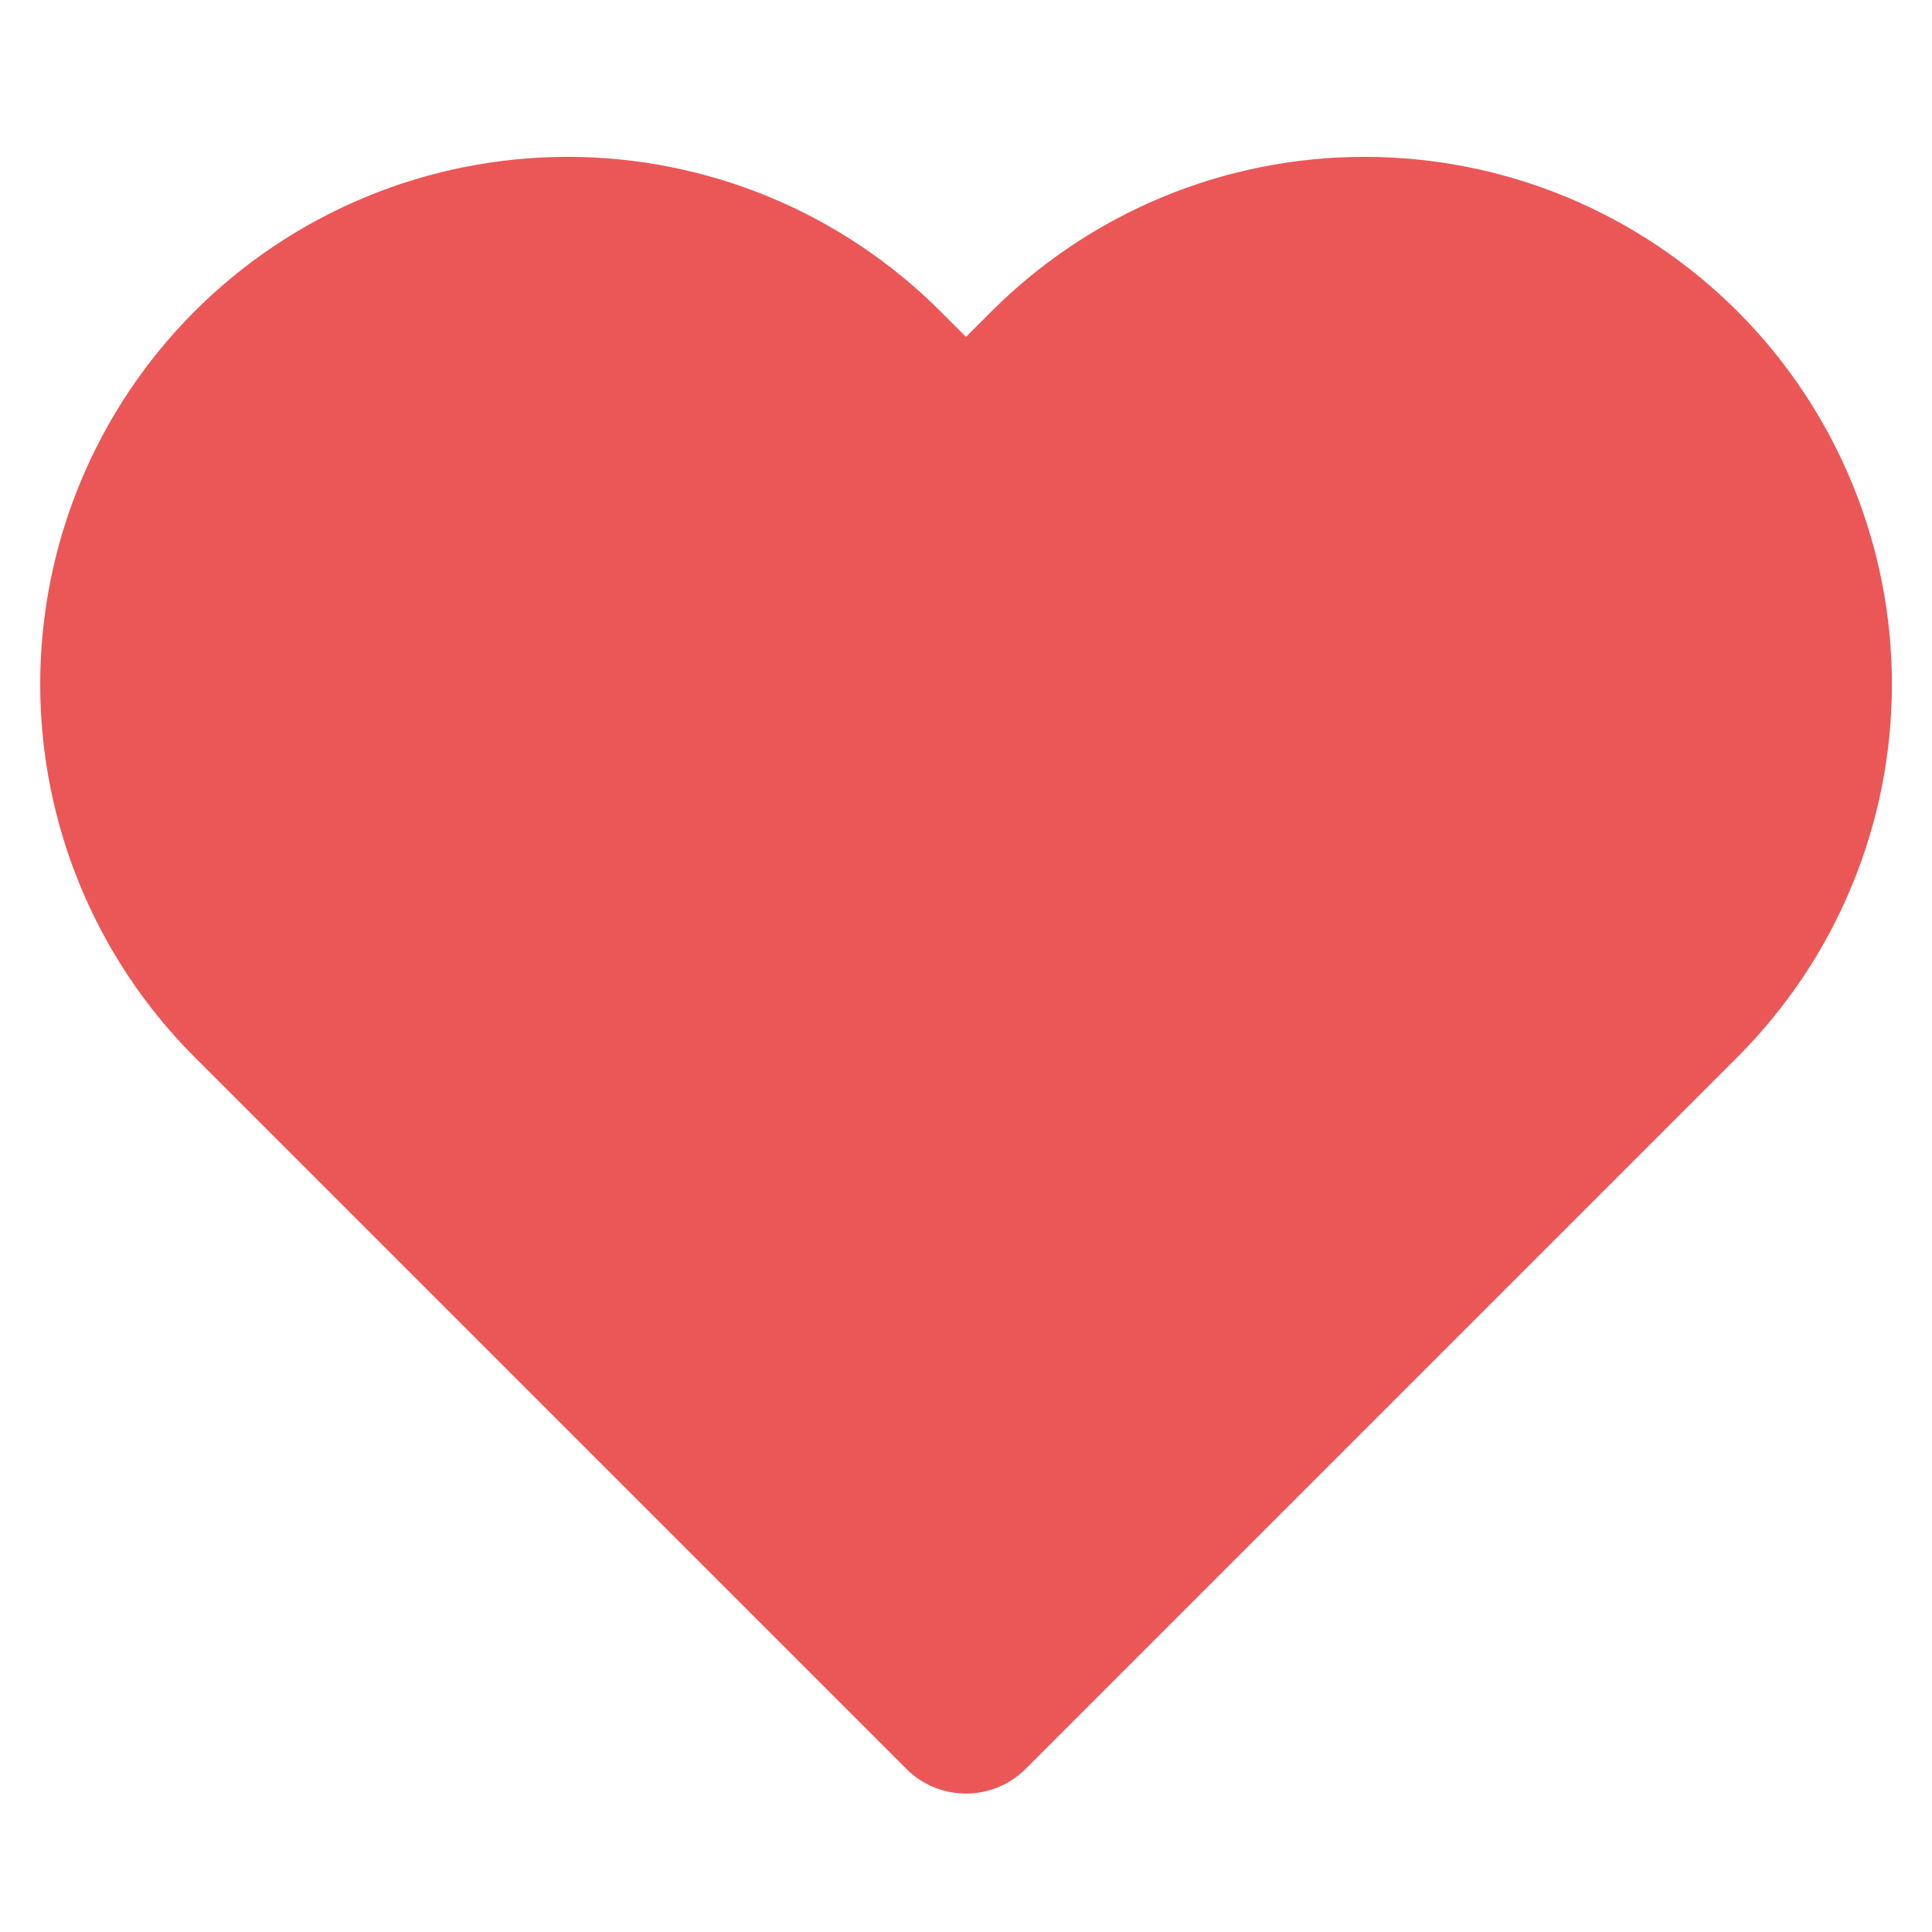
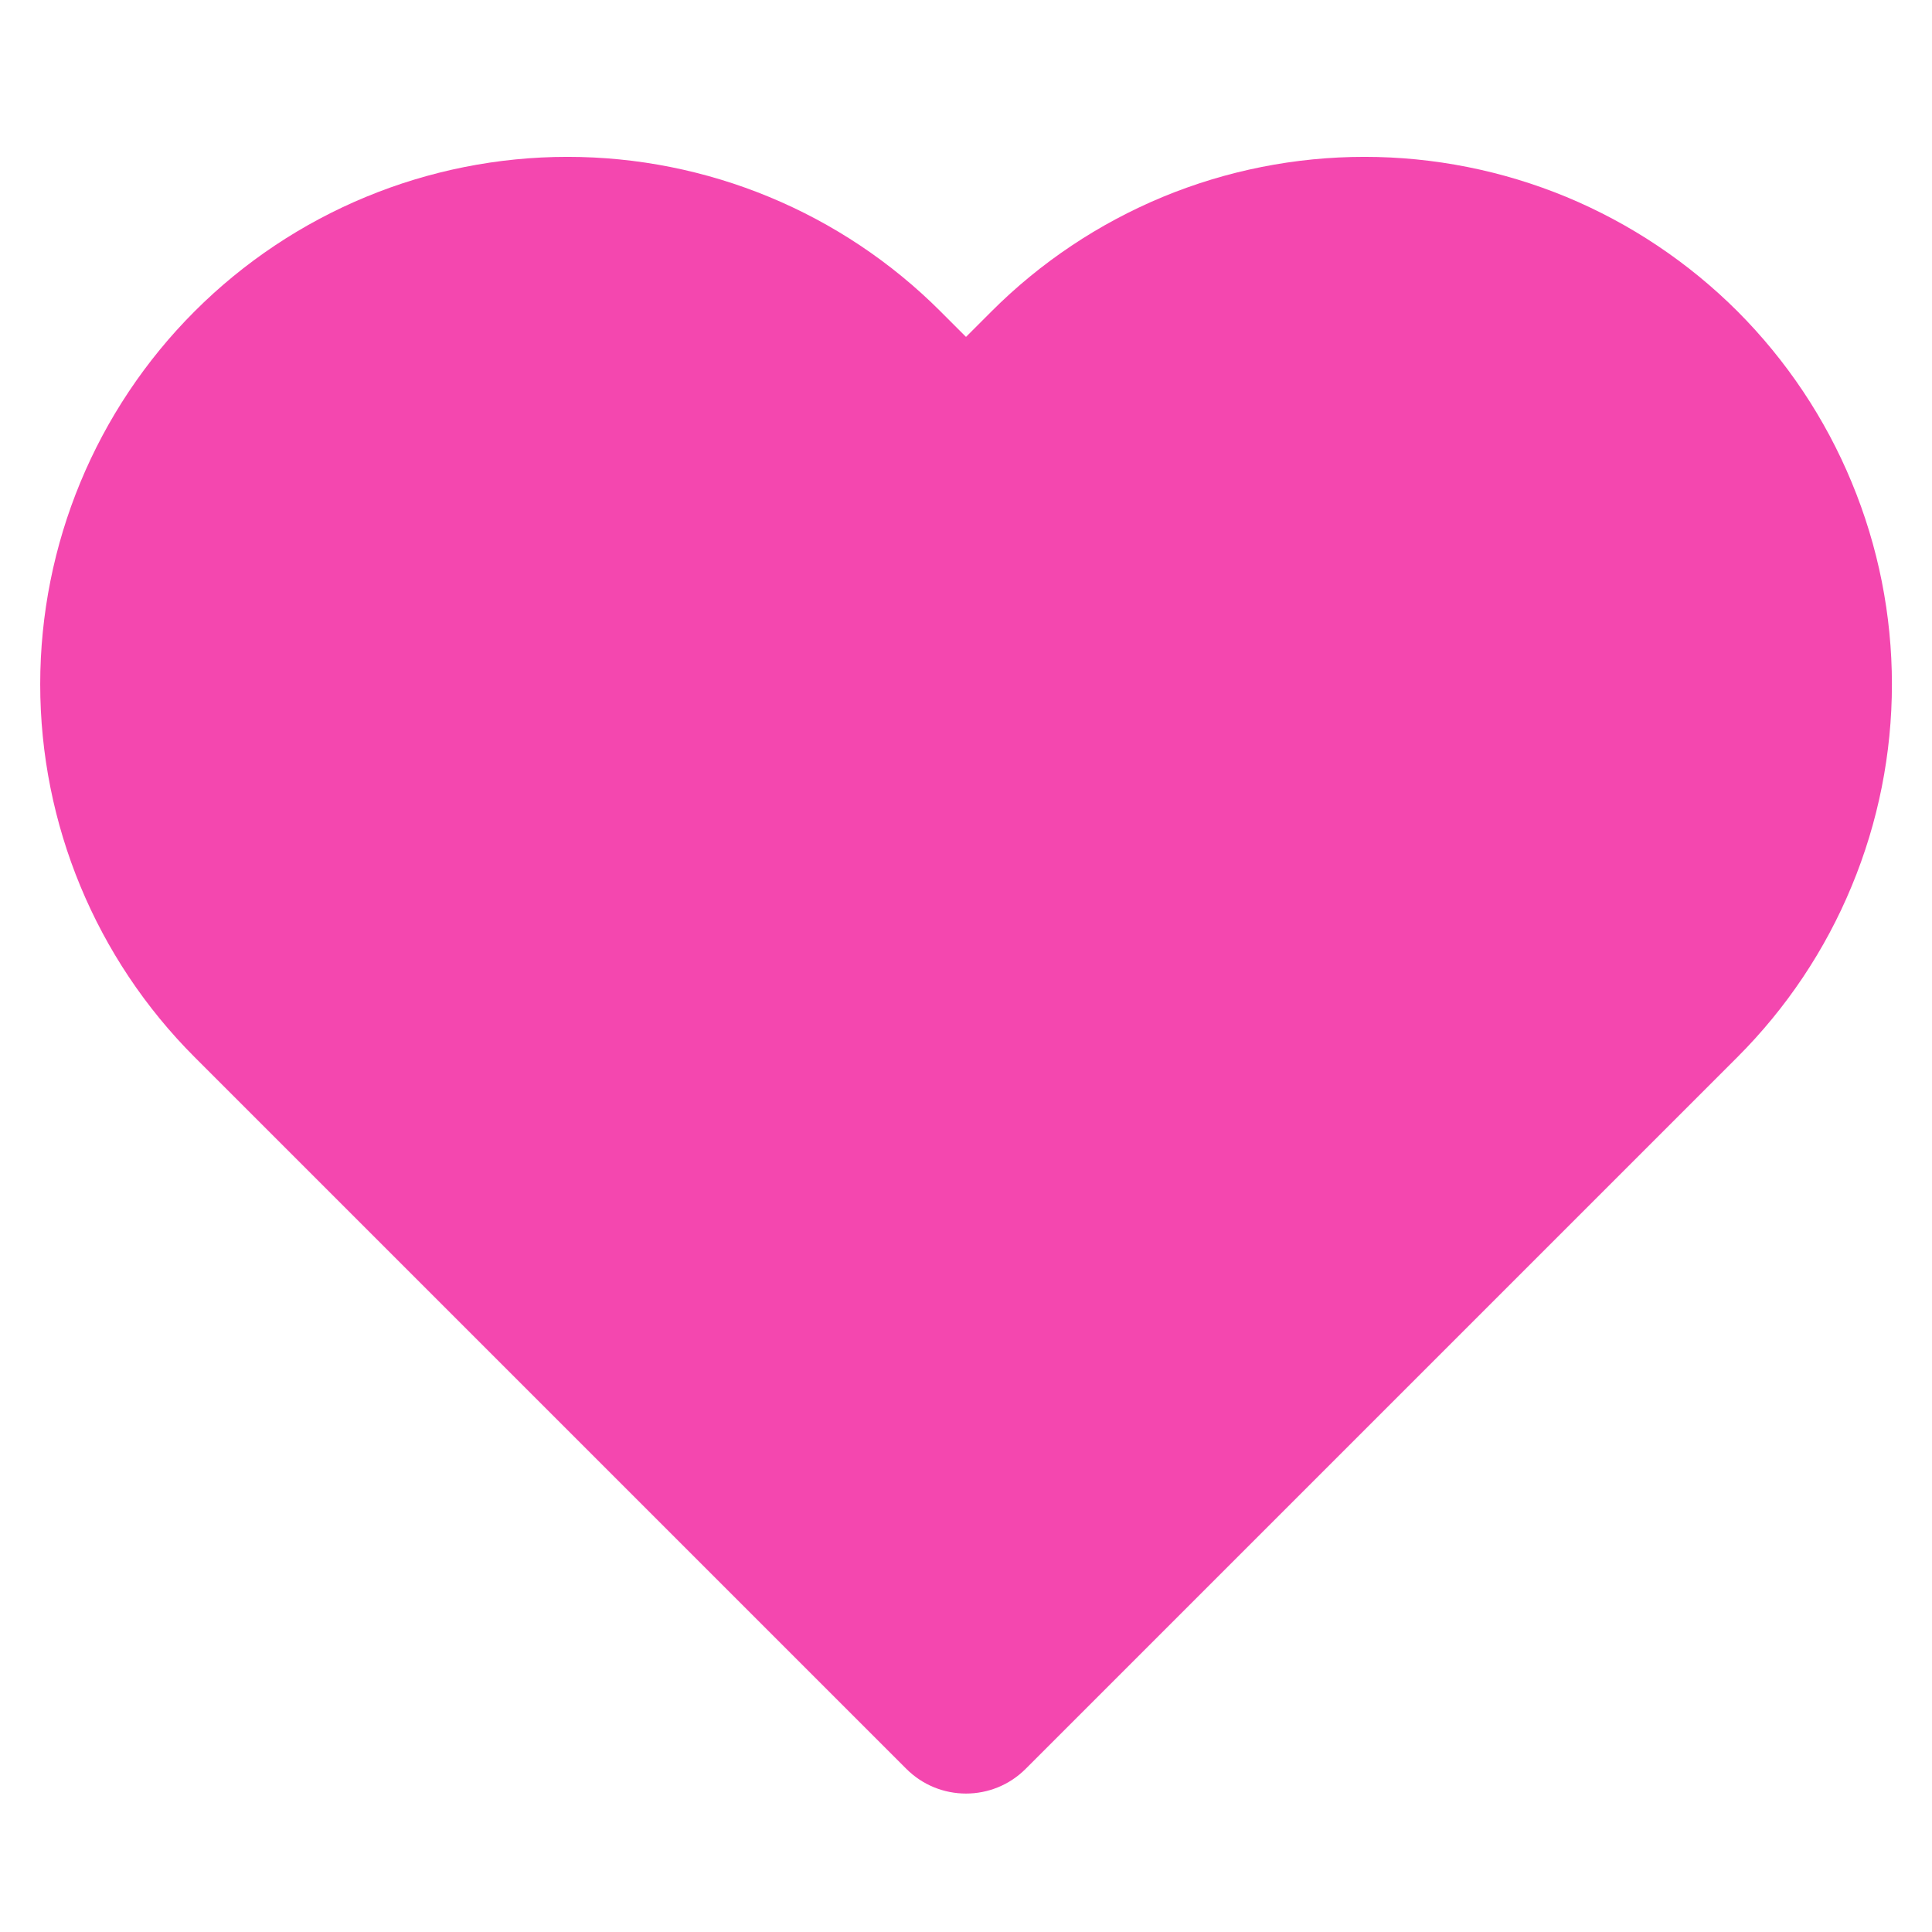
<svg xmlns="http://www.w3.org/2000/svg" width="16" height="16" viewBox="0 0 16 16" fill="none">
-   <path fill-rule="evenodd" clip-rule="evenodd" d="M11.3 1.299C10.726 1.299 10.158 1.412 9.629 1.631C9.099 1.851 8.617 2.173 8.212 2.578L8 2.79L7.788 2.578C6.969 1.759 5.858 1.299 4.7 1.299C3.542 1.299 2.431 1.759 1.612 2.578C0.793 3.397 0.333 4.508 0.333 5.667C0.333 6.825 0.793 7.936 1.612 8.755L7.505 14.648C7.778 14.922 8.222 14.922 8.495 14.648L14.388 8.755C14.794 8.349 15.116 7.868 15.335 7.338C15.555 6.808 15.668 6.24 15.668 5.667C15.668 5.093 15.555 4.525 15.335 3.995C15.116 3.465 14.794 2.984 14.389 2.578C13.983 2.173 13.502 1.851 12.972 1.631C12.442 1.412 11.874 1.299 11.3 1.299Z" fill="#EB5757" />
+   <path fill-rule="evenodd" clip-rule="evenodd" d="M11.3 1.299C10.726 1.299 10.158 1.412 9.629 1.631C9.099 1.851 8.617 2.173 8.212 2.578L8 2.79L7.788 2.578C6.969 1.759 5.858 1.299 4.7 1.299C3.542 1.299 2.431 1.759 1.612 2.578C0.793 3.397 0.333 4.508 0.333 5.667C0.333 6.825 0.793 7.936 1.612 8.755L7.505 14.648C7.778 14.922 8.222 14.922 8.495 14.648L14.388 8.755C14.794 8.349 15.116 7.868 15.335 7.338C15.555 6.808 15.668 6.24 15.668 5.667C15.668 5.093 15.555 4.525 15.335 3.995C15.116 3.465 14.794 2.984 14.389 2.578C13.983 2.173 13.502 1.851 12.972 1.631C12.442 1.412 11.874 1.299 11.3 1.299Z" fill="#F447AF" />
</svg>
